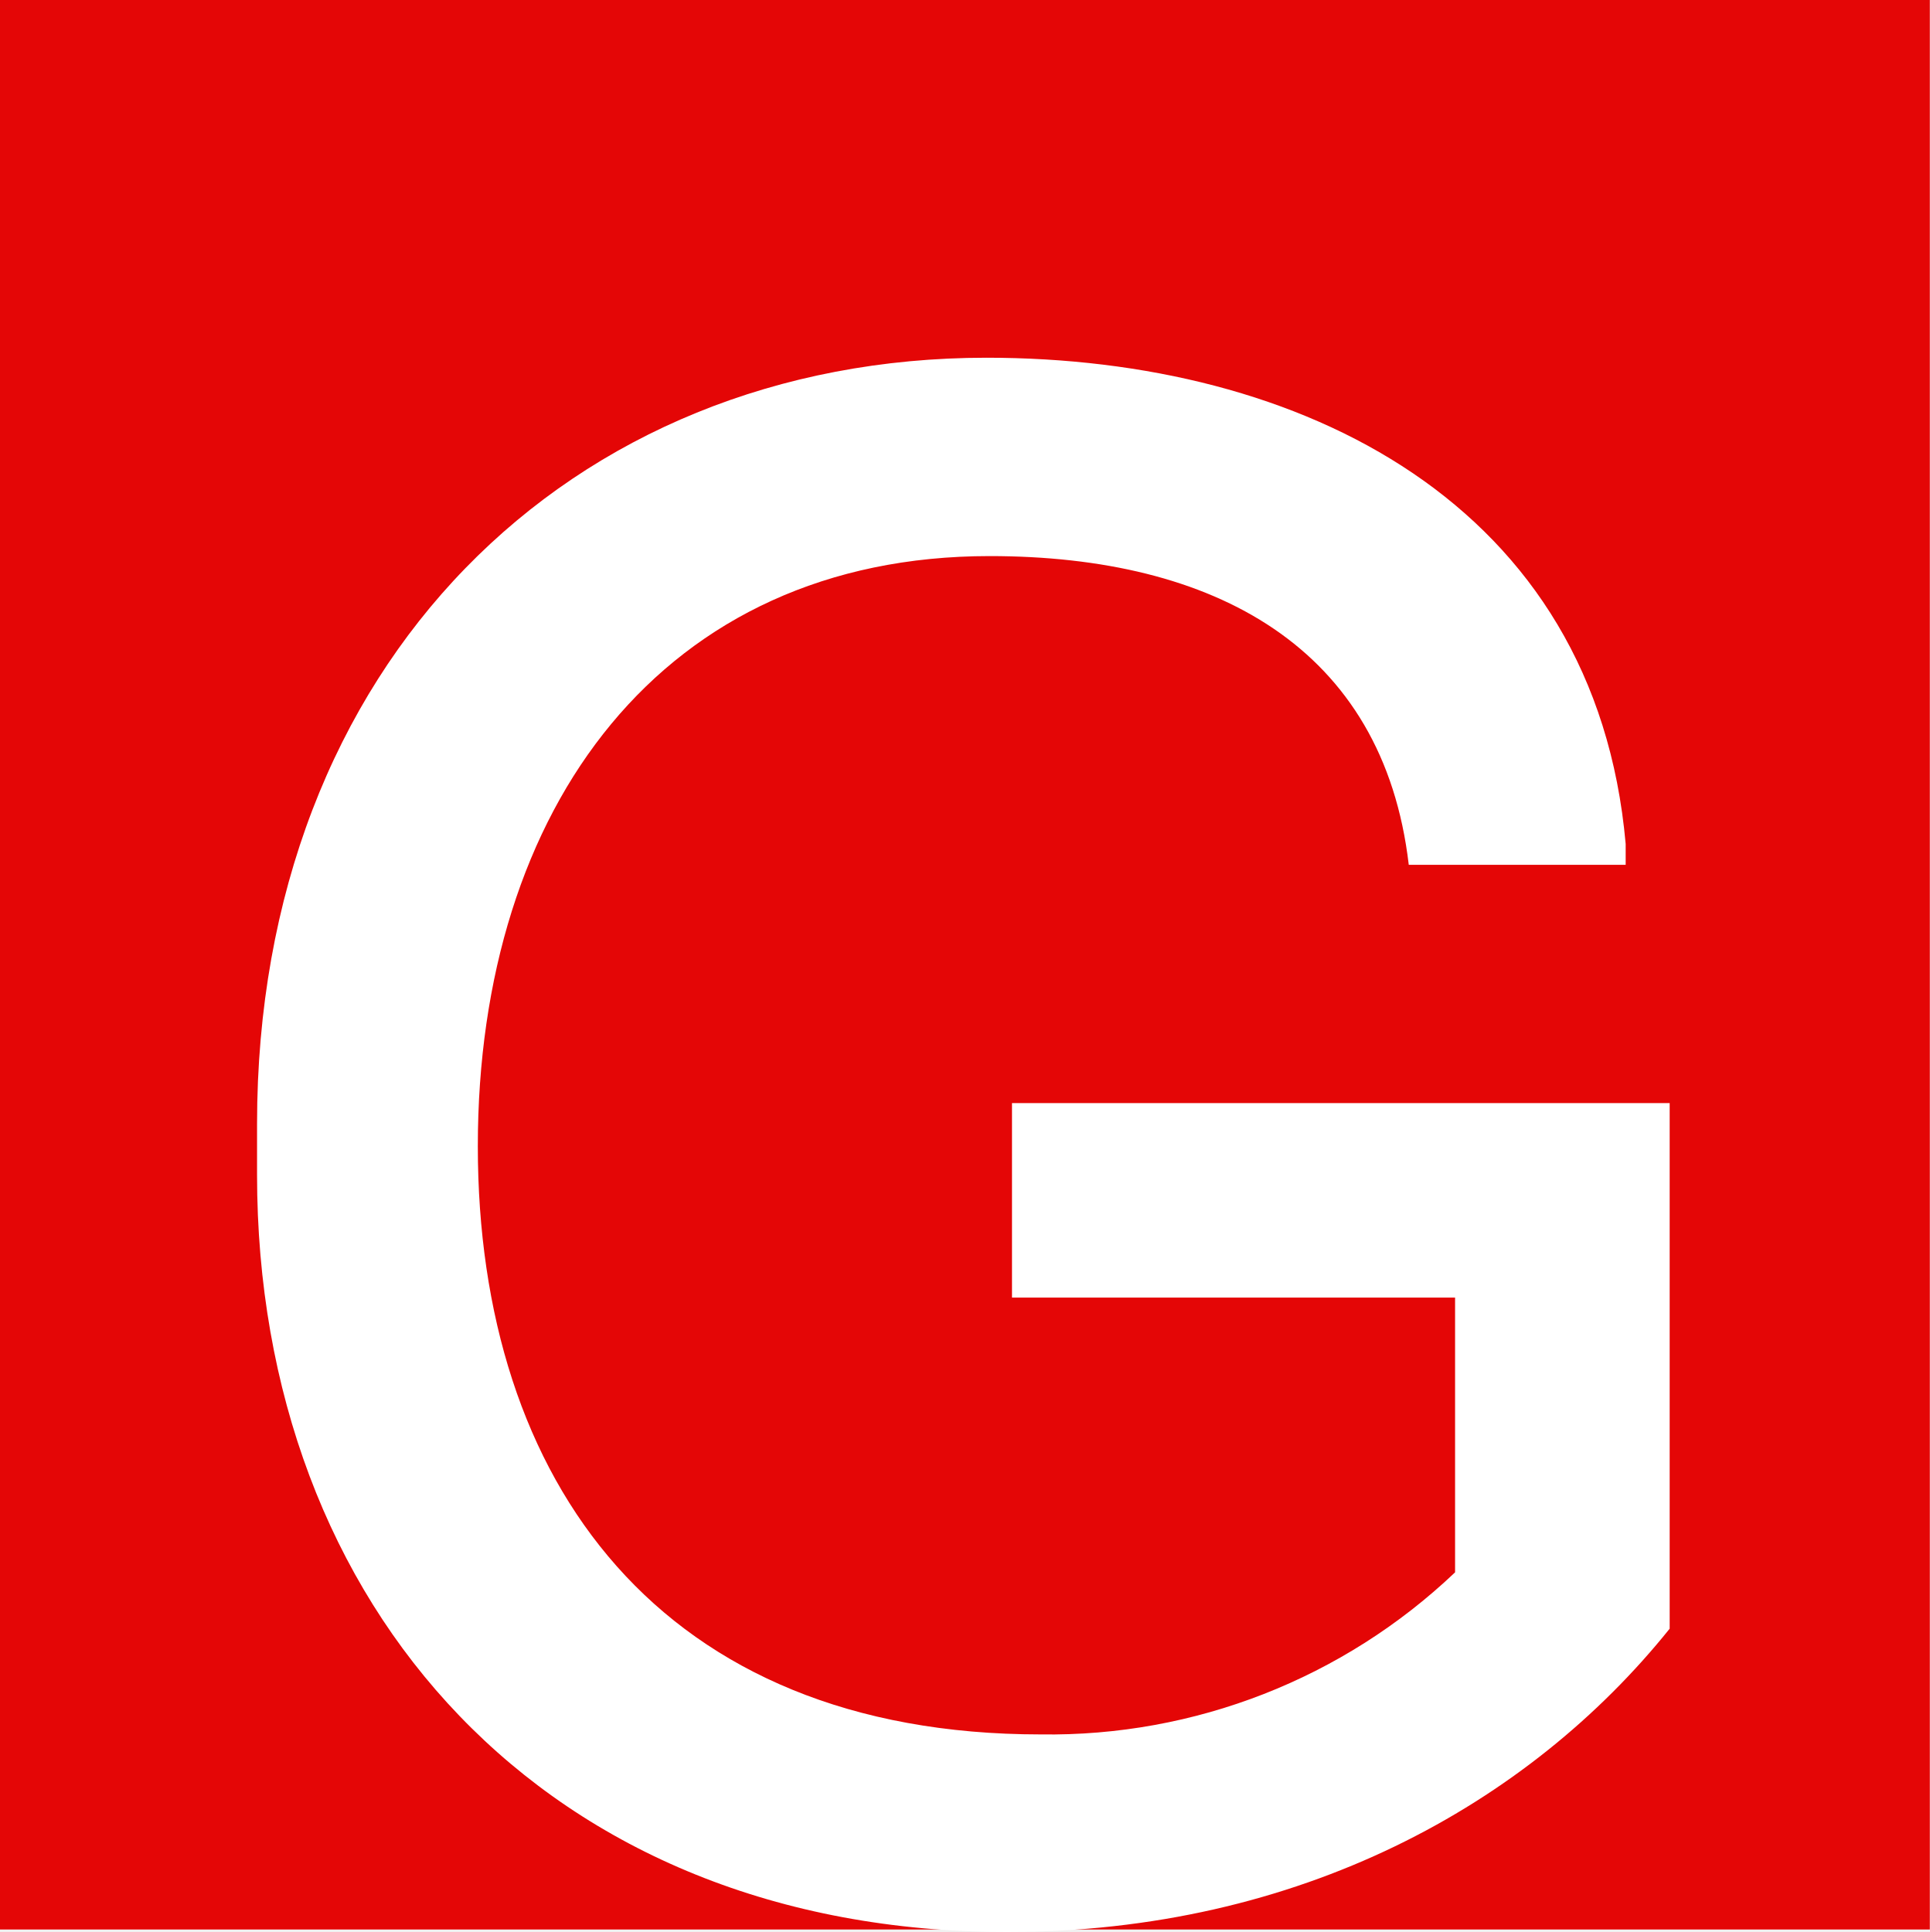
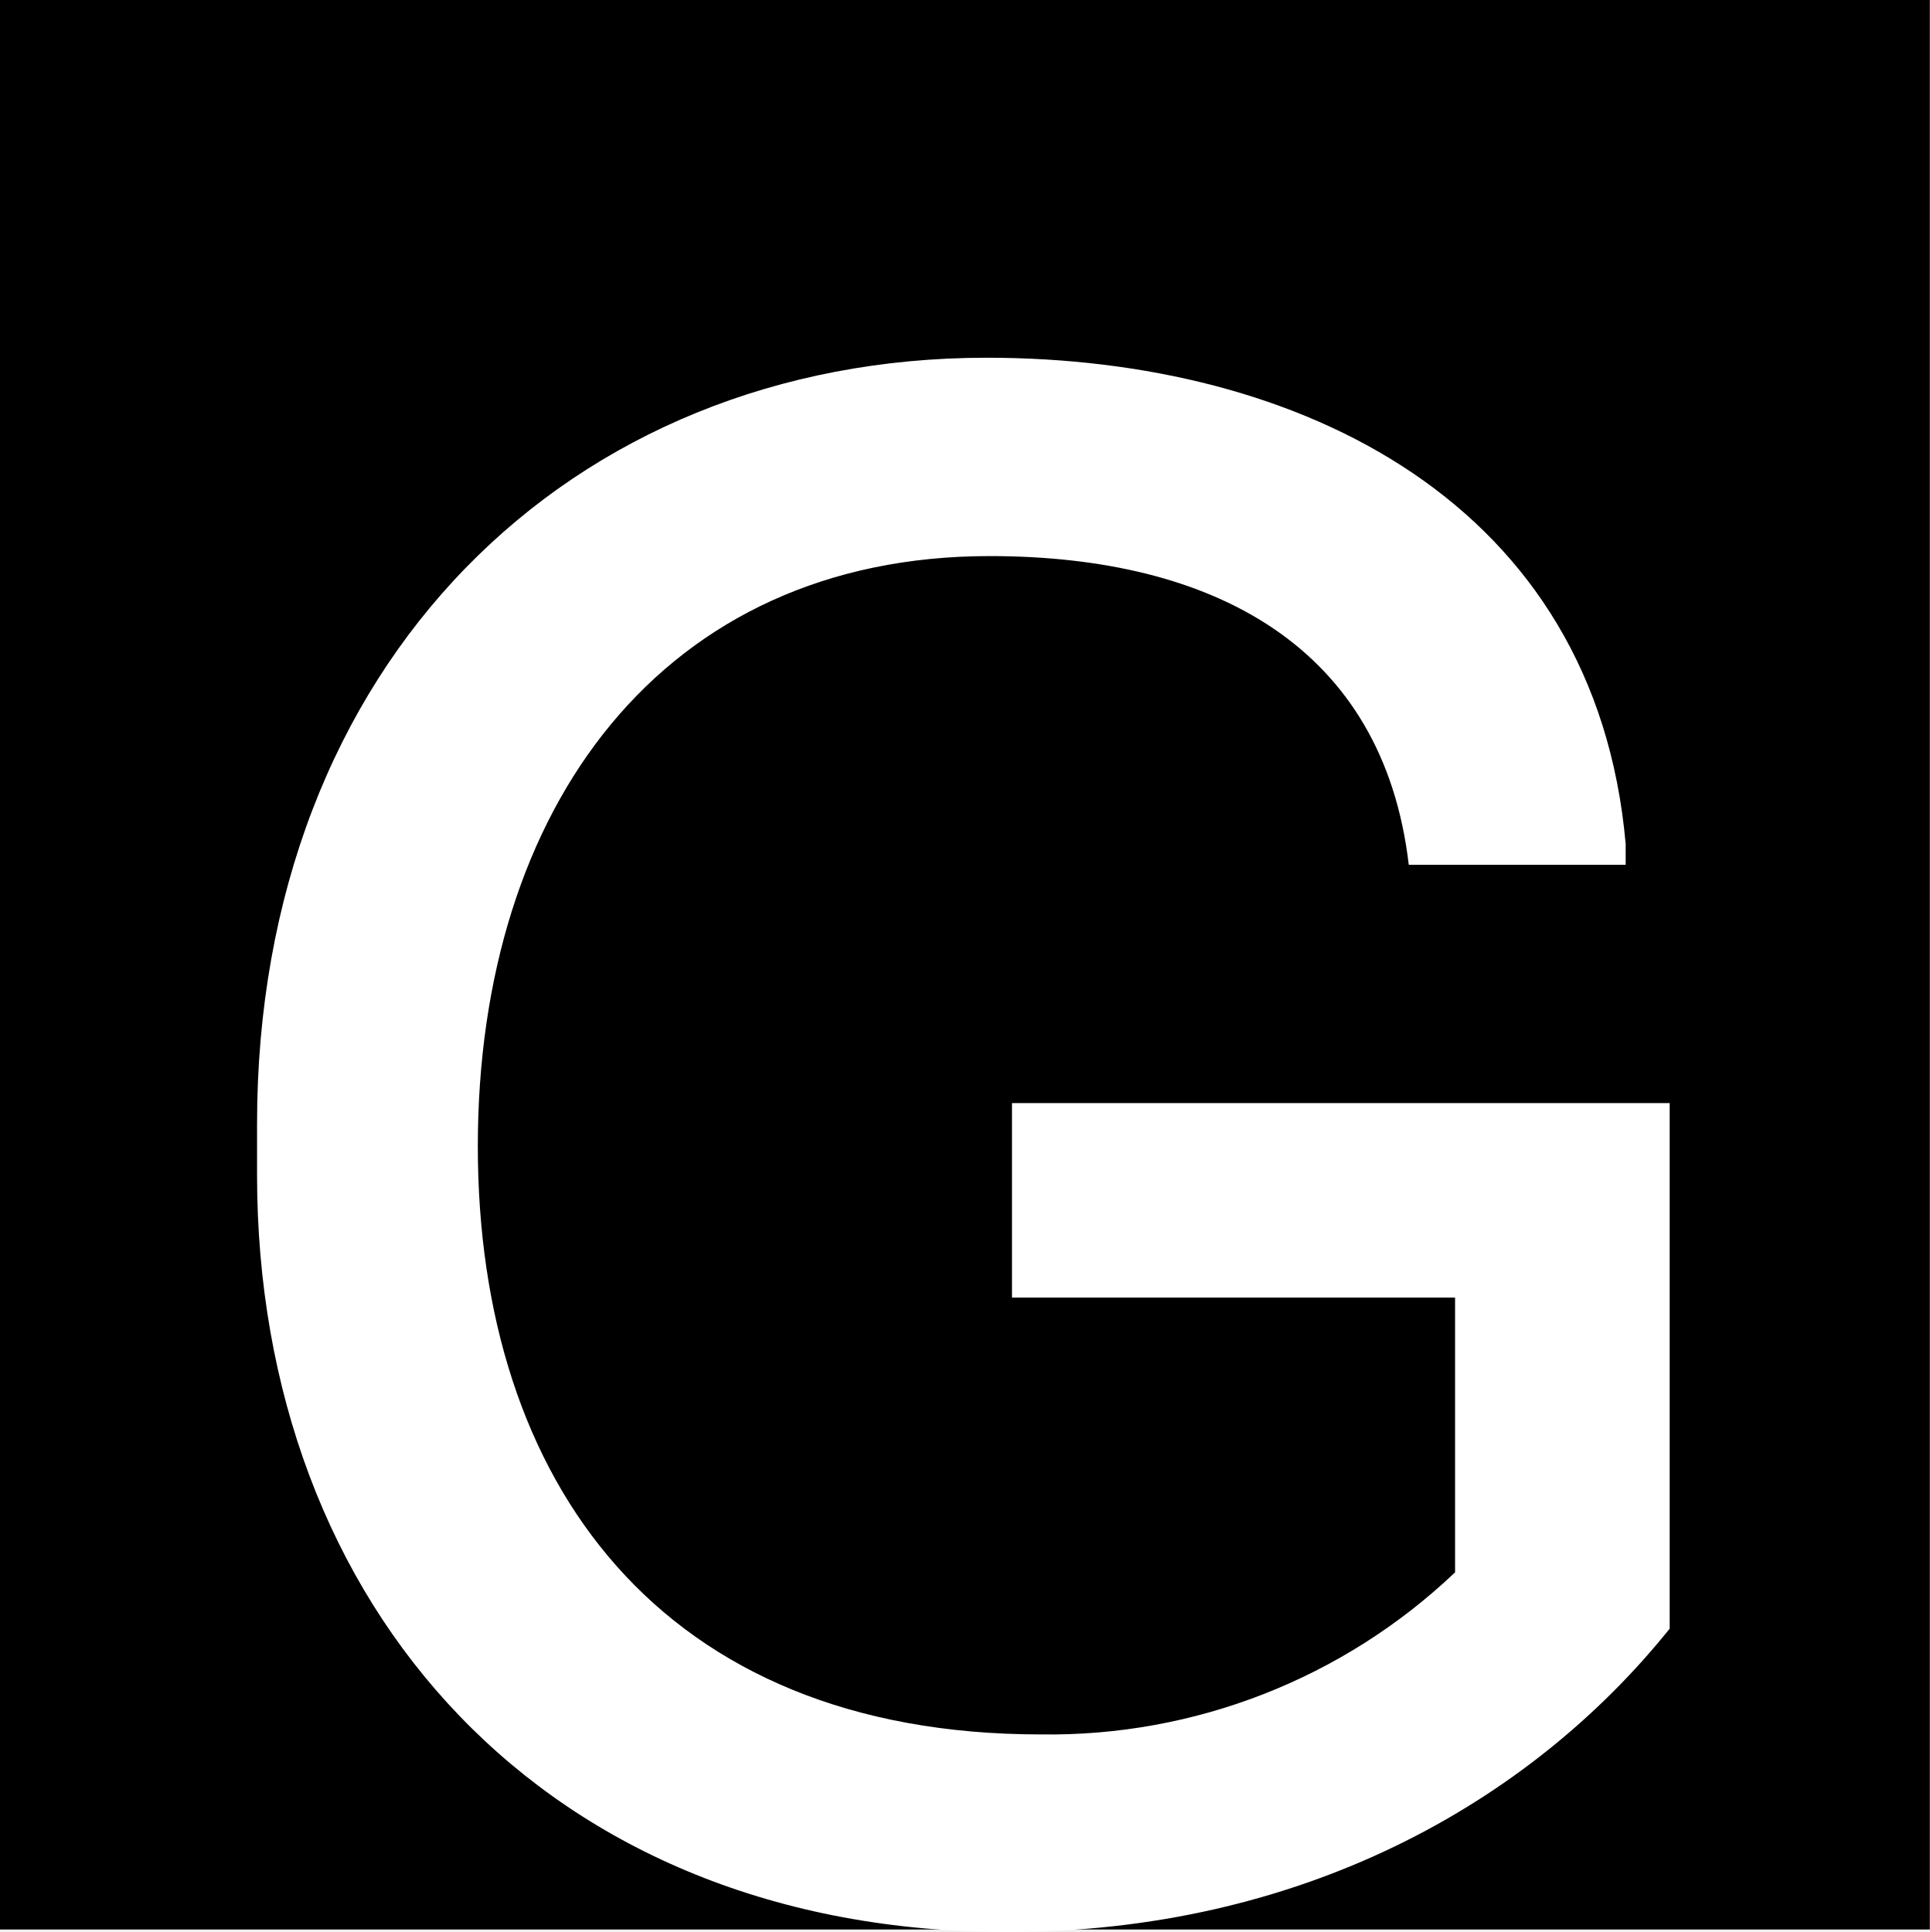
<svg xmlns="http://www.w3.org/2000/svg" id="Ebene_1" data-name="Ebene 1" viewBox="0 0 100 100.13">
  <defs>
-     <style>.cls-1{fill:#e40606;}.cls-2{fill:#fff;}</style>
+     <style>.cls-1{fill:#000;}.cls-2{fill:#fff;}</style>
  </defs>
  <rect class="cls-1" width="100" height="100" />
  <path class="cls-2" d="M52.2,100.13c-23.88,0-38.88-16.8-38.88-39.24V58.25c0-23.87,16.2-39.71,37.8-39.71,16.32,0,31.56,7.56,33.12,25.2v1.08H73c-1.32-11.28-10.08-16-21.72-16-16.92,0-26.52,13-26.52,30.59,0,17.4,9.48,30.48,29.16,30.48a30.51,30.51,0,0,0,21.48-8.4V67.25H52.44V57.17H86.52V84.41C79.2,93.53,67.32,100.13,52.2,100.13Z" />
</svg>
